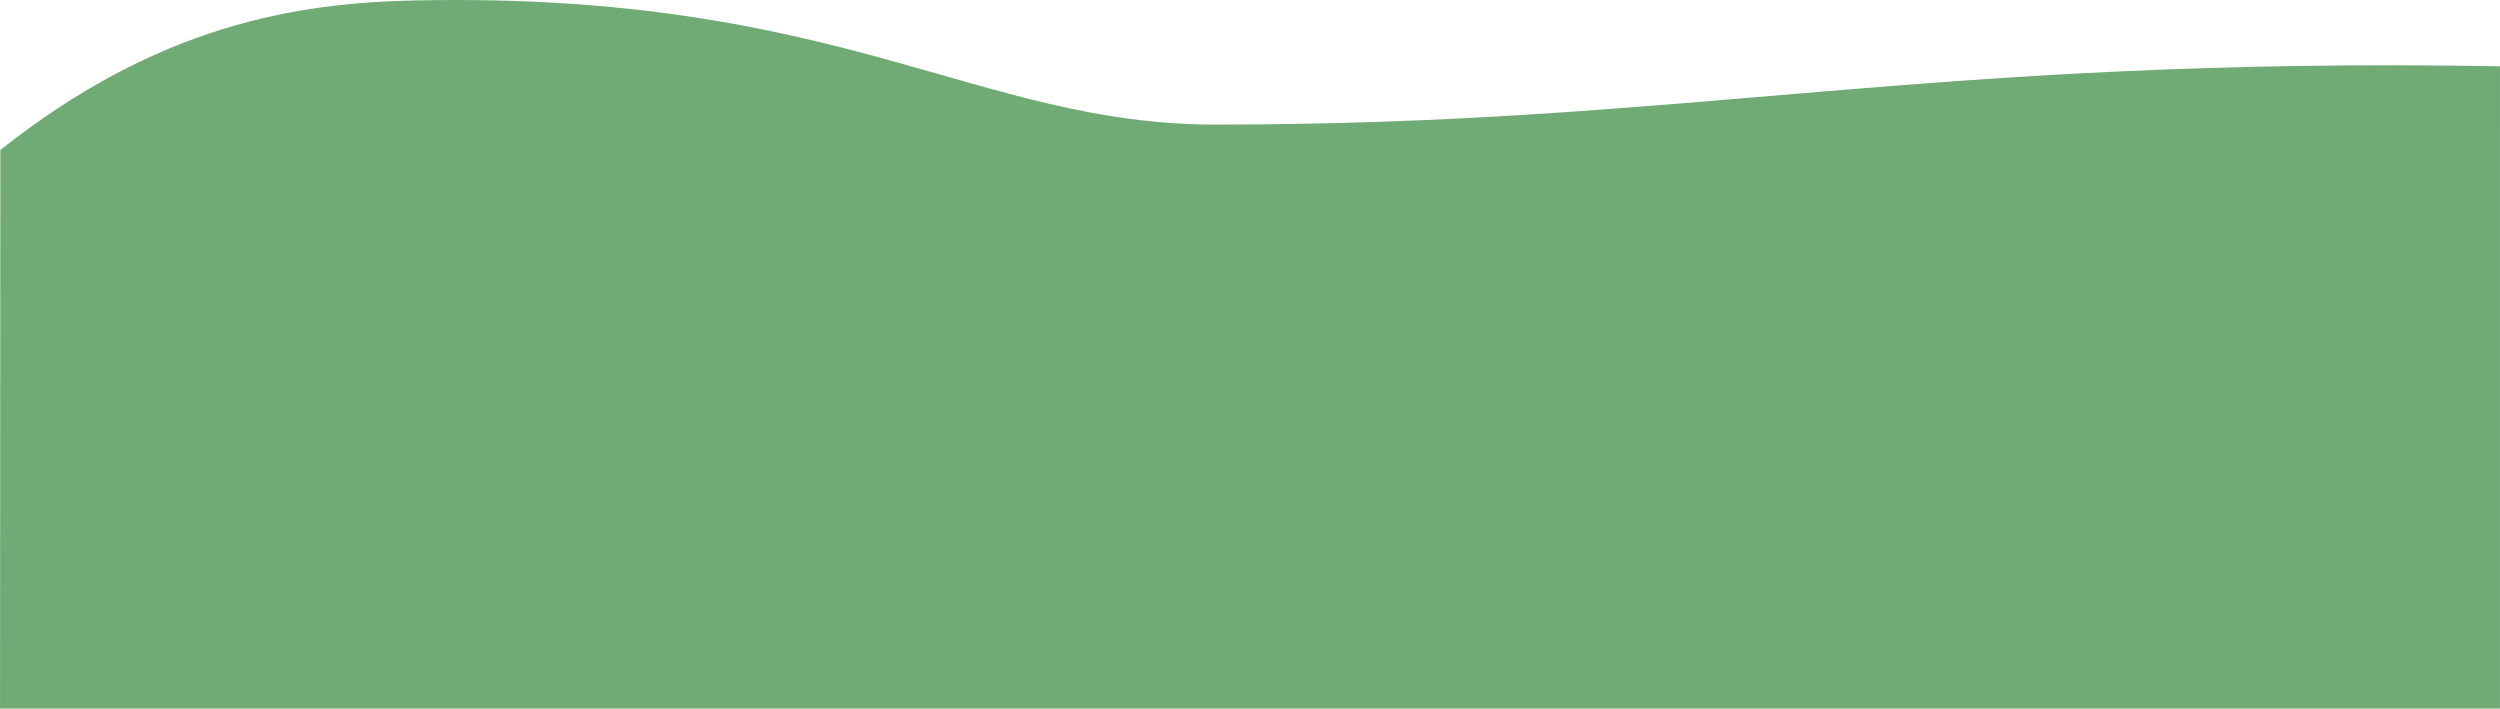
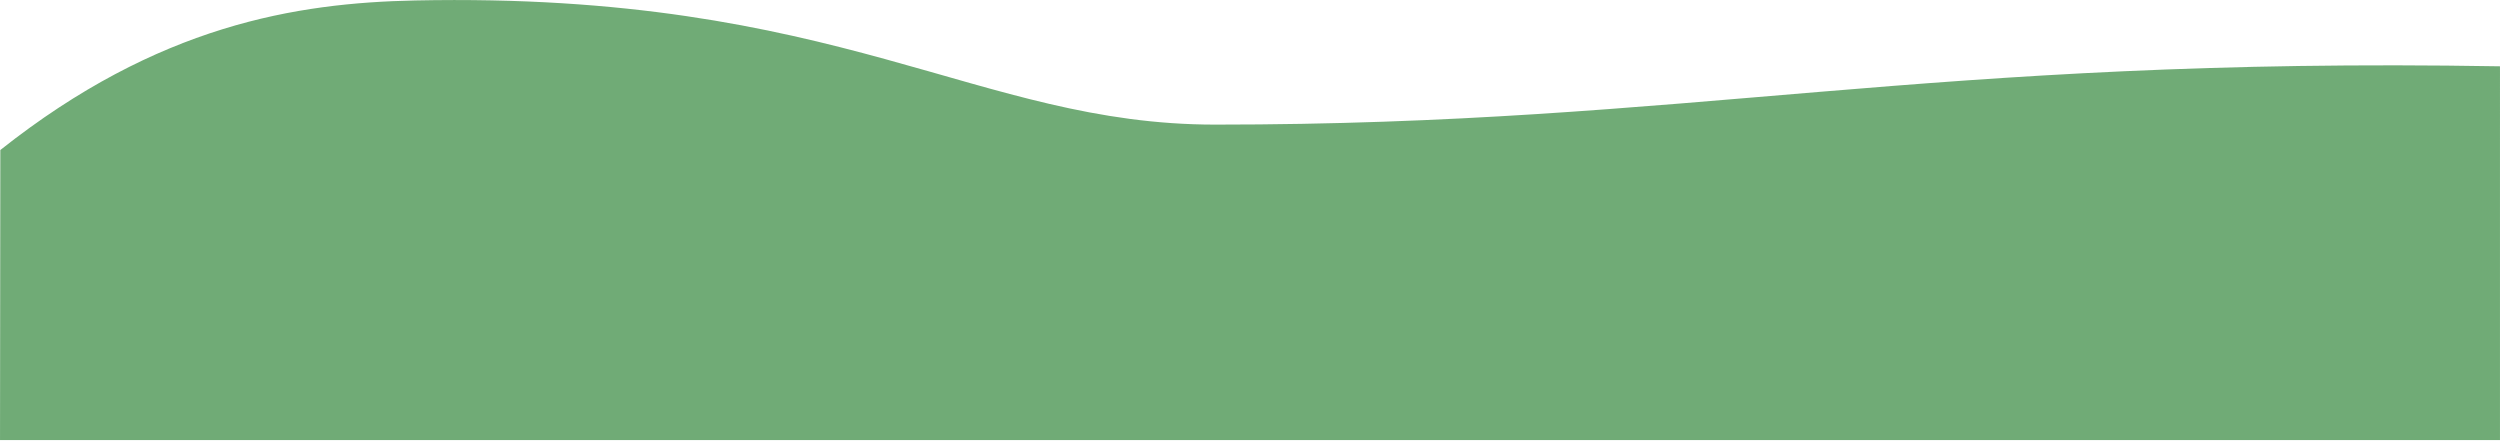
- <svg xmlns="http://www.w3.org/2000/svg" width="1024" height="290.23" version="1.1" viewBox="0 0 270.929 76.791">
-   <g transform="translate(17.529 -131.34)">
-     <path d="m253.4 208.13h-270.93l0.034-60.537c17.126-13.567 32.107-15.939 44.949-16.207 46.143-0.964 60.906 13.455 86.718 13.455 51.623 0 76.939-7.387 139.23-6.319z" fill="#70ab76" />
+ <svg xmlns="http://www.w3.org/2000/svg" width="1024" height="180.23" version="1.1" viewBox="0 0 270.925 47.686">
+   <g transform="translate(17.527 -131.34)">
+     <path d="m253.4 179.03h-270.93l0.034-31.433c17.126-13.567 32.107-15.939 44.949-16.207 46.143-0.964 60.906 13.455 86.718 13.455 51.623 0 76.939-7.387 139.23-6.319z" fill="#70ab76" />
  </g>
</svg>
